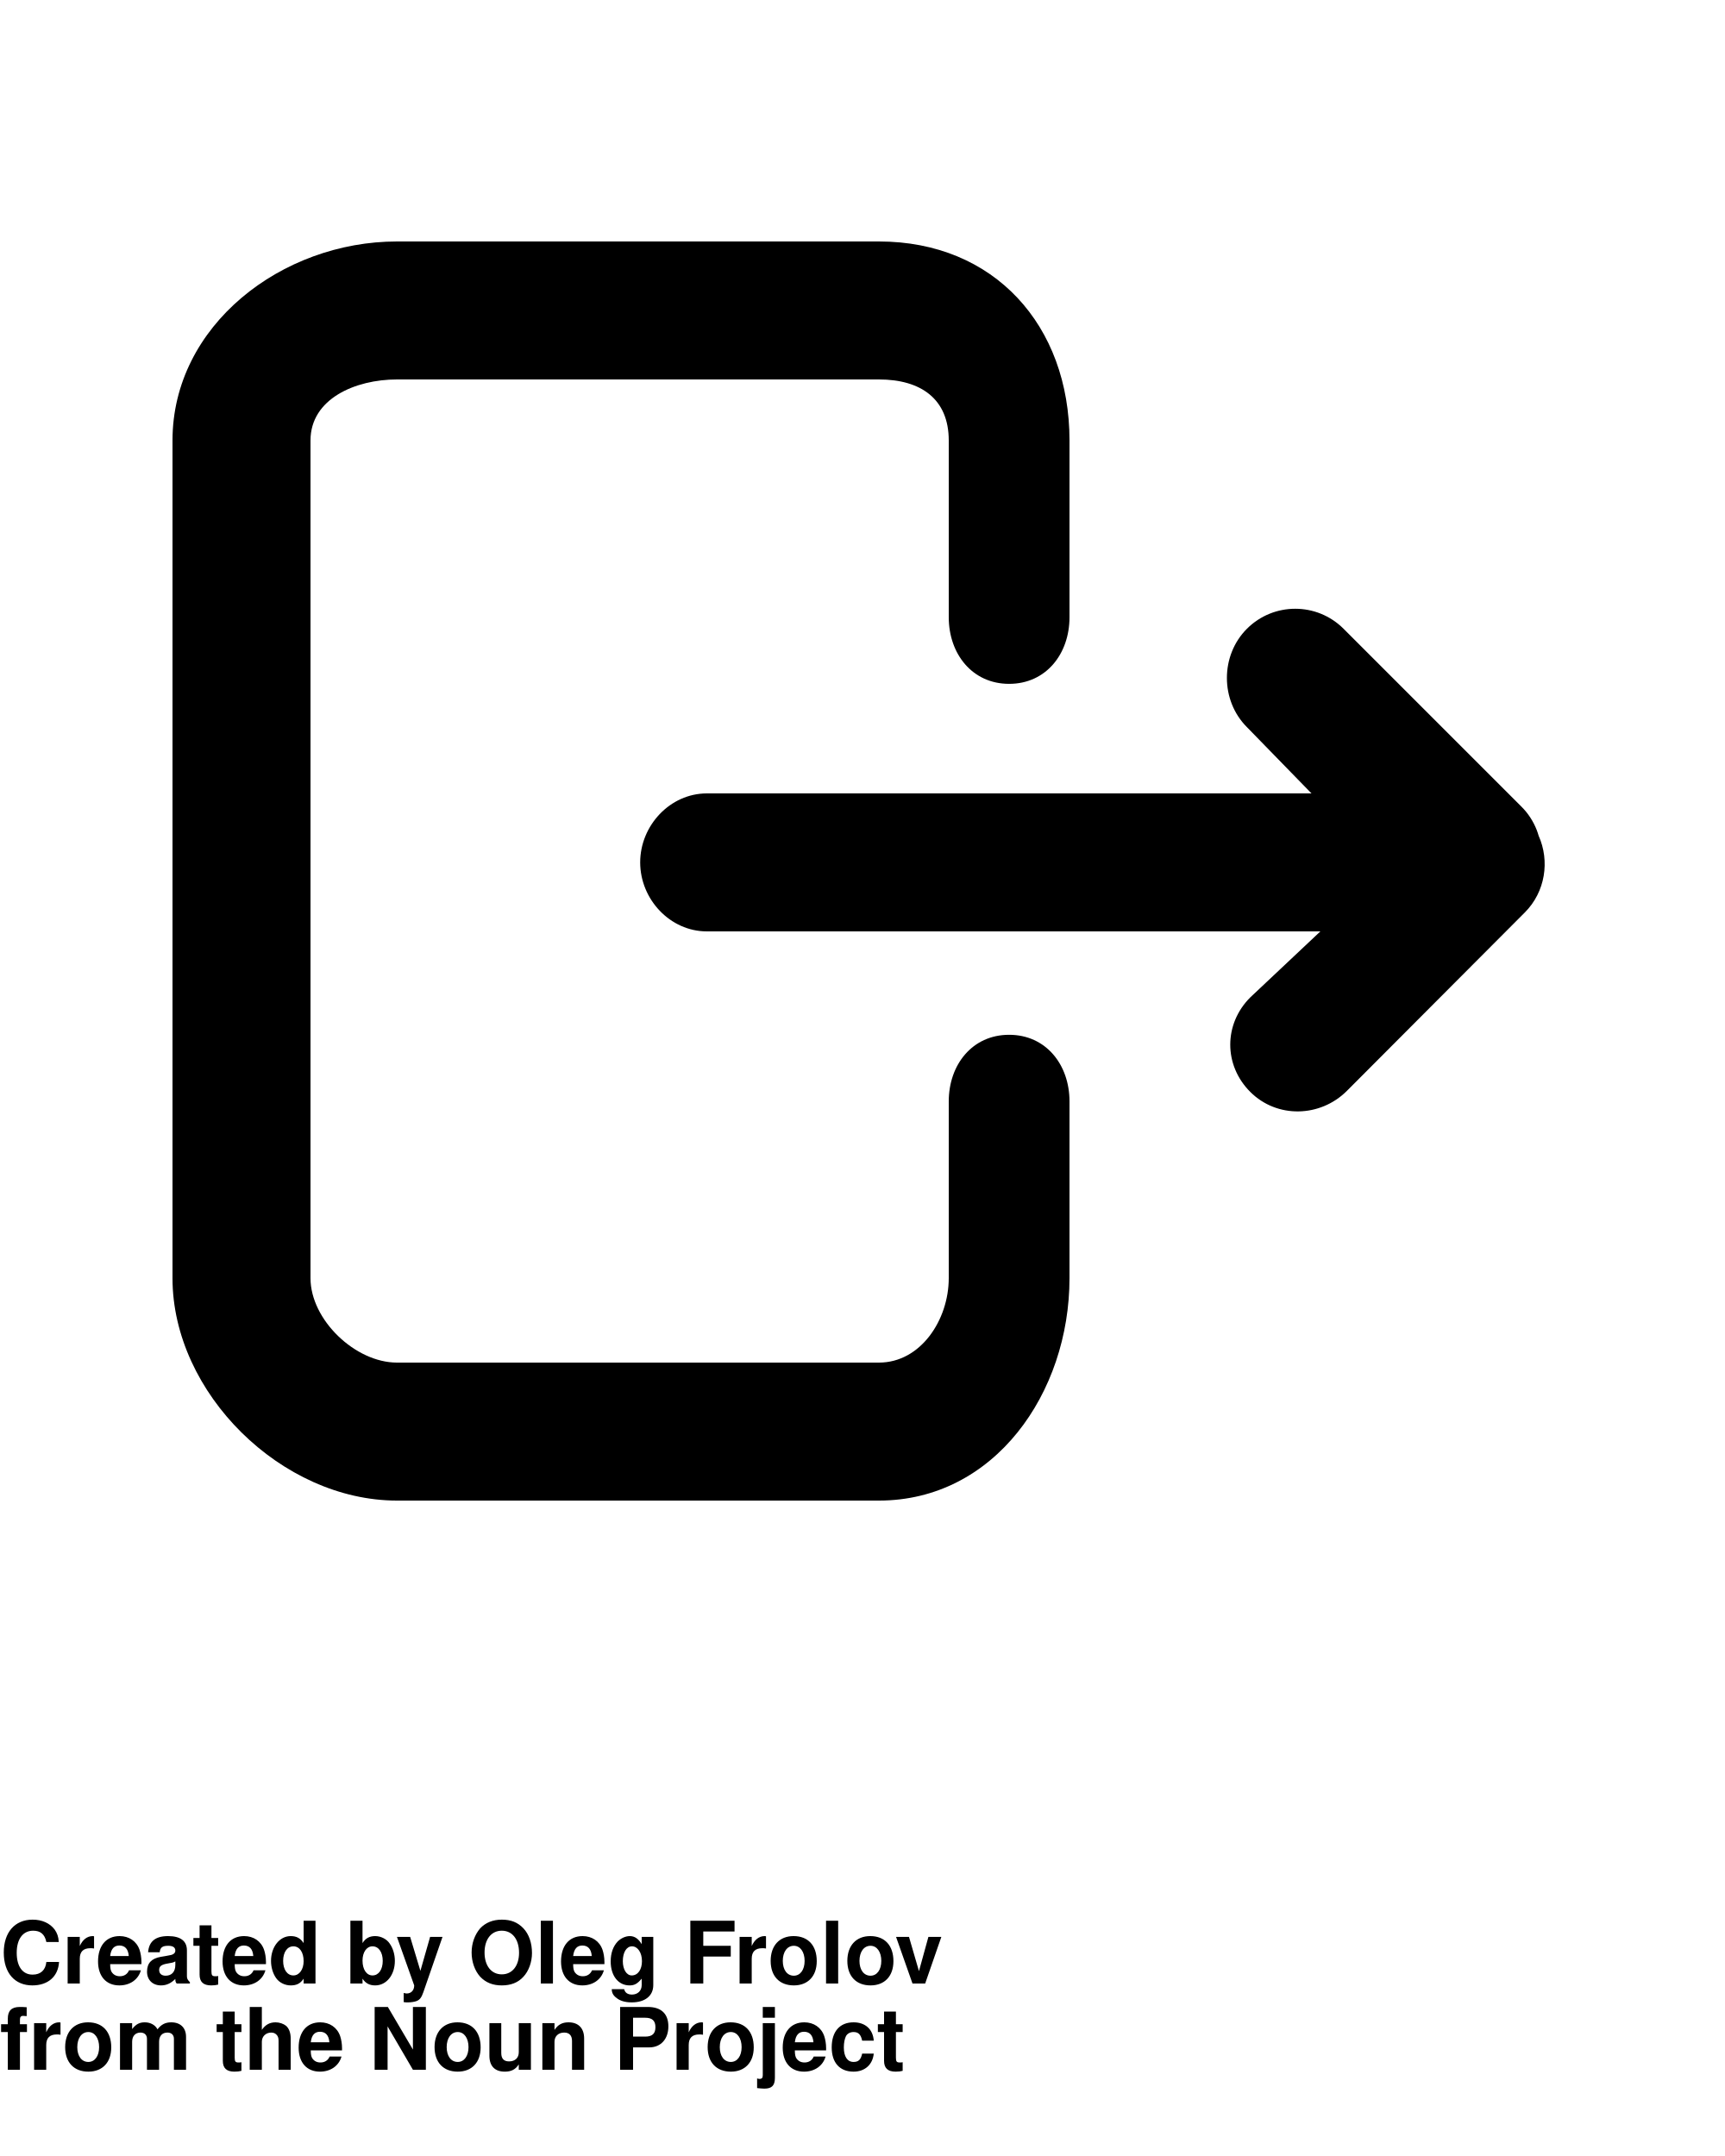
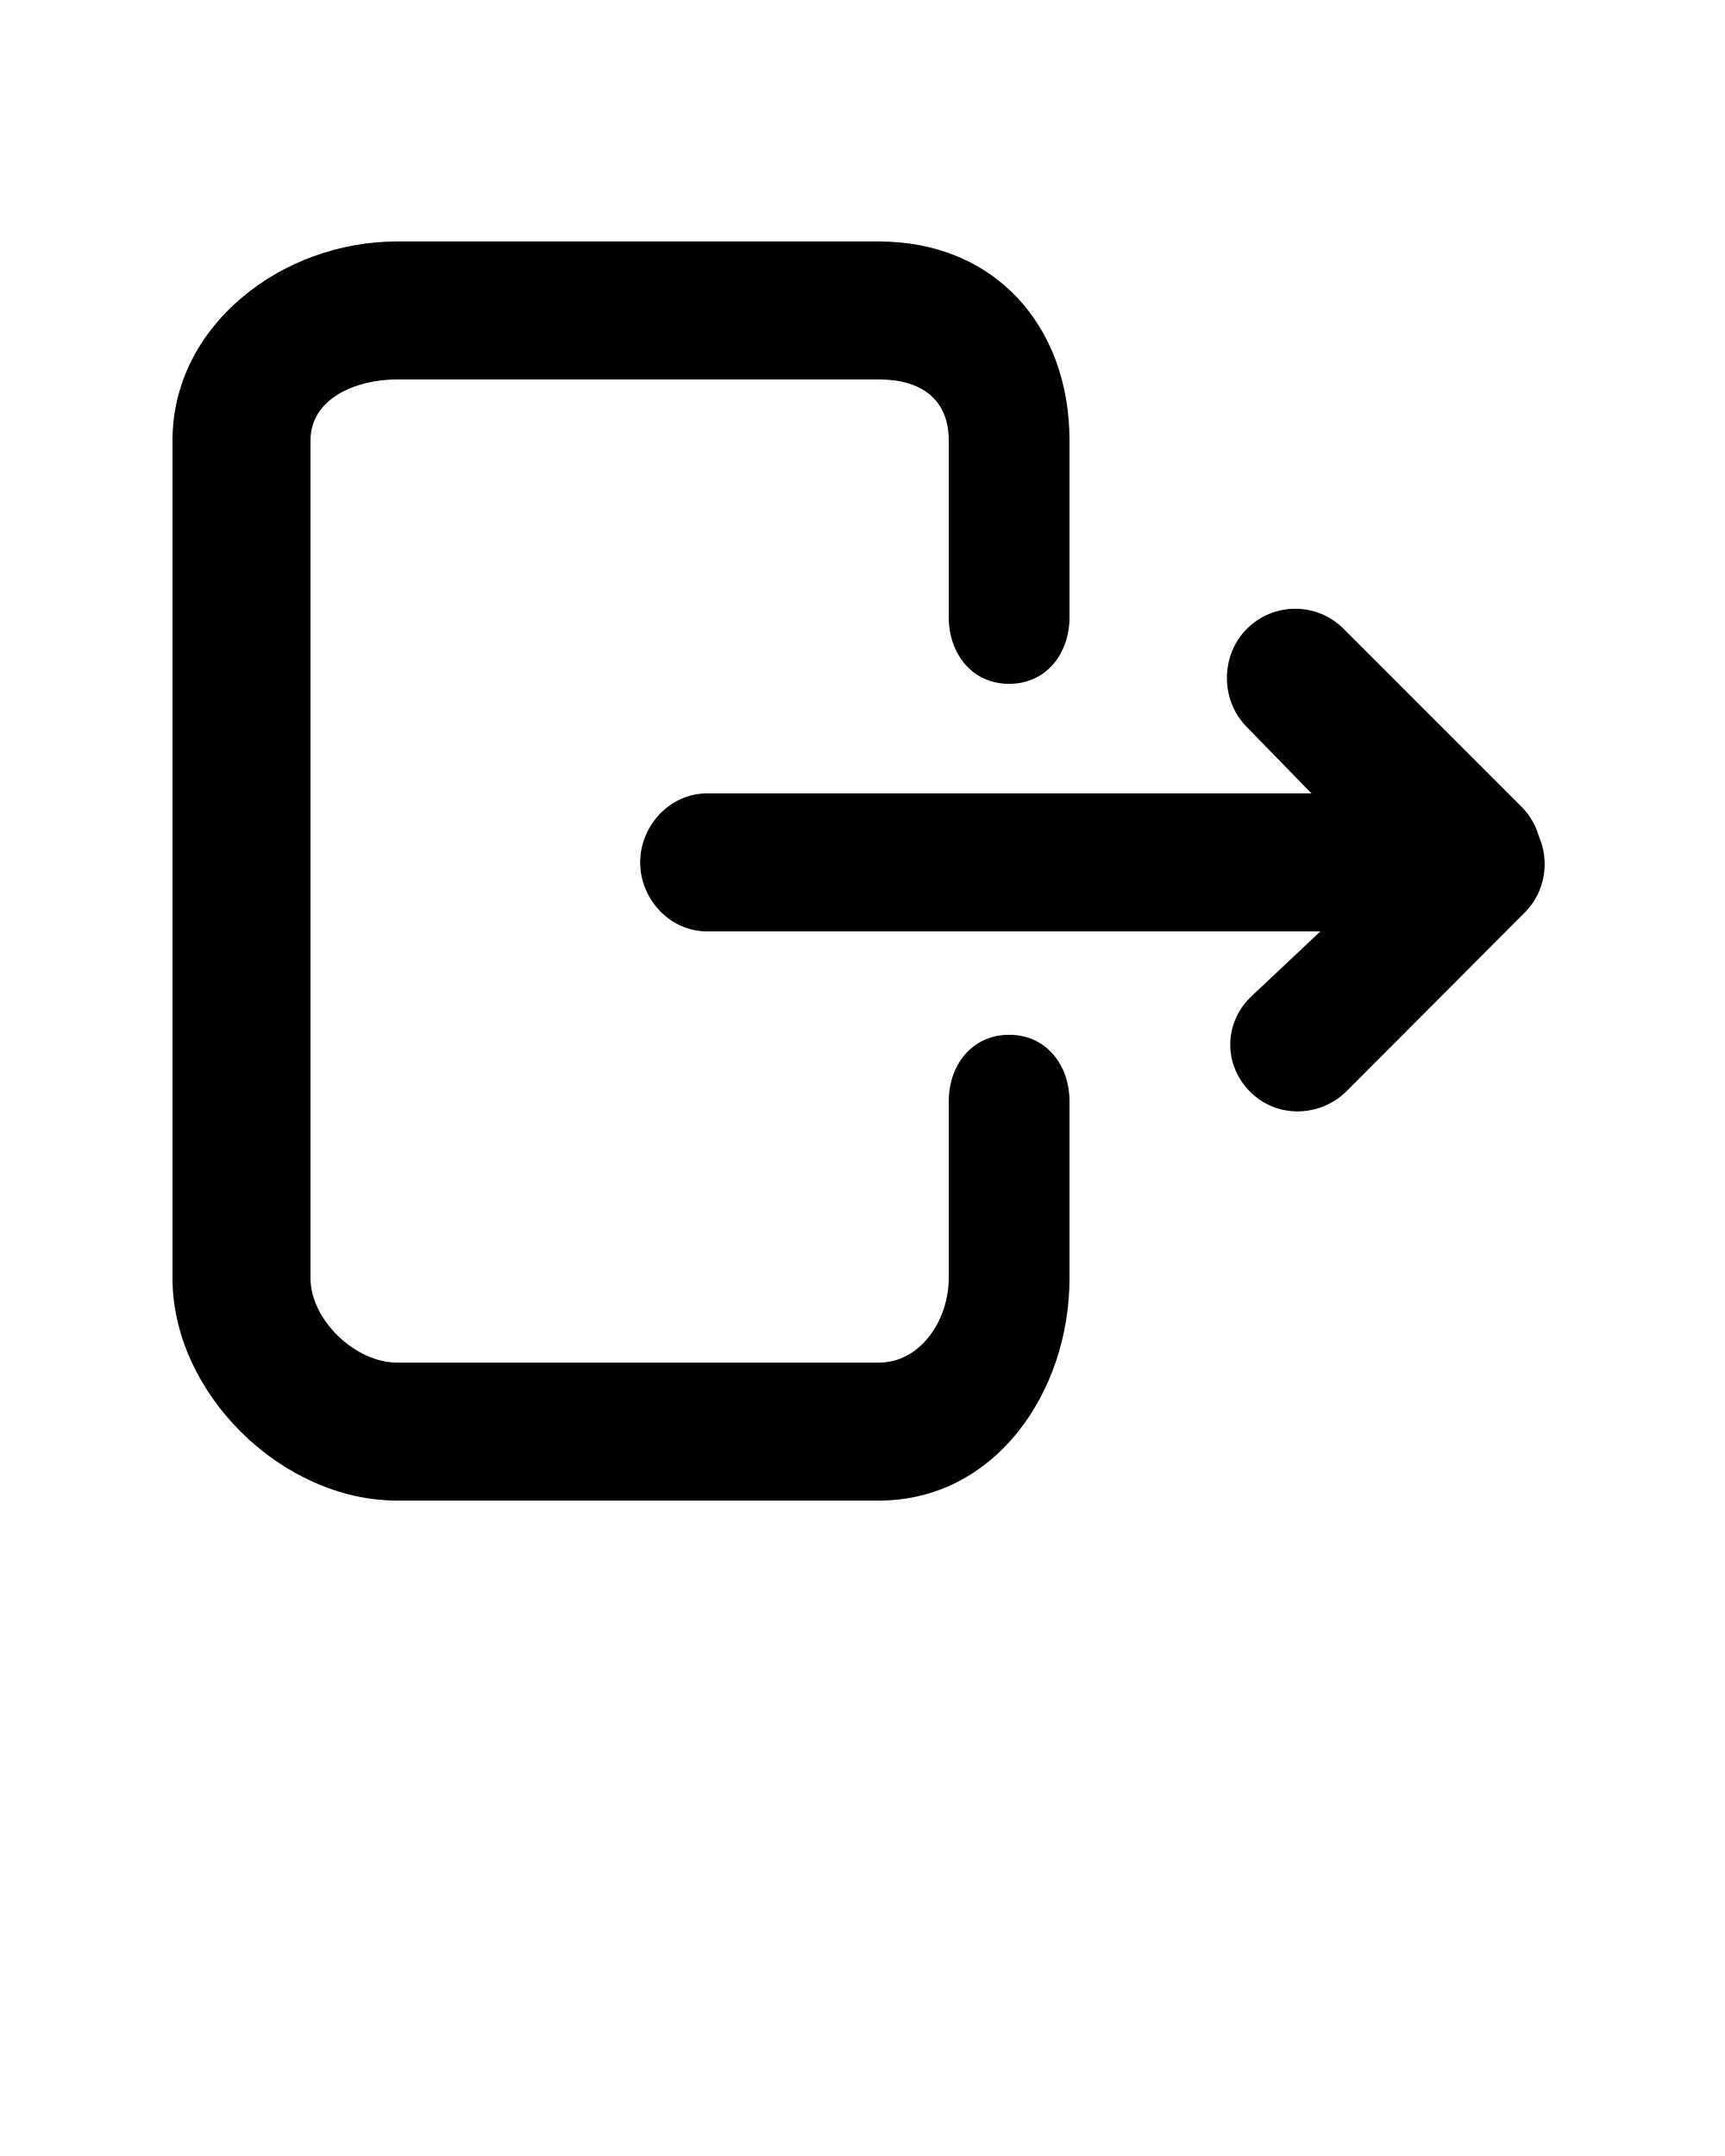
<svg xmlns="http://www.w3.org/2000/svg" version="1.1" x="0px" y="0px" viewBox="0 0 100 125" enable-background="new 0 0 100 100" xml:space="preserve">
  <g>
    <path d="M89.198,48.458c-0.038-0.114-0.068-0.233-0.115-0.343c-0.194-0.49-0.485-0.951-0.883-1.347L77.887,36.454   c-1.547-1.546-4.054-1.546-5.601,0c-1.548,1.547-1.548,4.157,0,5.704L76.028,46H40.976c-2.134,0-3.864,1.866-3.864,4   c0,2.135,1.729,4,3.864,4h35.567l-4.063,3.826c-1.547,1.546-1.548,3.936,0,5.481c1.545,1.546,4.054,1.486,5.6-0.06l10.315-10.344   C89.589,51.709,89.85,49.915,89.198,48.458z" />
    <path d="M58.5,59.995c-2.133,0-3.5,1.731-3.5,3.864v10.245C55,76.521,53.373,79,50.956,79H23.011C20.595,79,18,76.521,18,74.104   V25.538C18,23.122,20.595,22,23.011,22h27.945C53.373,22,55,23.122,55,25.538v10.245c0,2.134,1.367,3.865,3.5,3.865   c2.135,0,3.5-1.731,3.5-3.865V25.538C62,18.865,57.631,14,50.956,14H23.011C16.337,14,10,18.865,10,25.538v48.567   C10,80.777,16.337,87,23.011,87h27.945C57.631,87,62,80.777,62,74.104V63.859C62,61.727,60.635,59.995,58.5,59.995z" />
  </g>
-   <text x="0" y="115" fill="#000000" font-size="5px" font-weight="bold" font-family="'Helvetica Neue', Helvetica, Arial-Unicode, Arial, Sans-serif">Created by Oleg Frolov</text>
-   <text x="0" y="120" fill="#000000" font-size="5px" font-weight="bold" font-family="'Helvetica Neue', Helvetica, Arial-Unicode, Arial, Sans-serif">from the Noun Project</text>
</svg>
